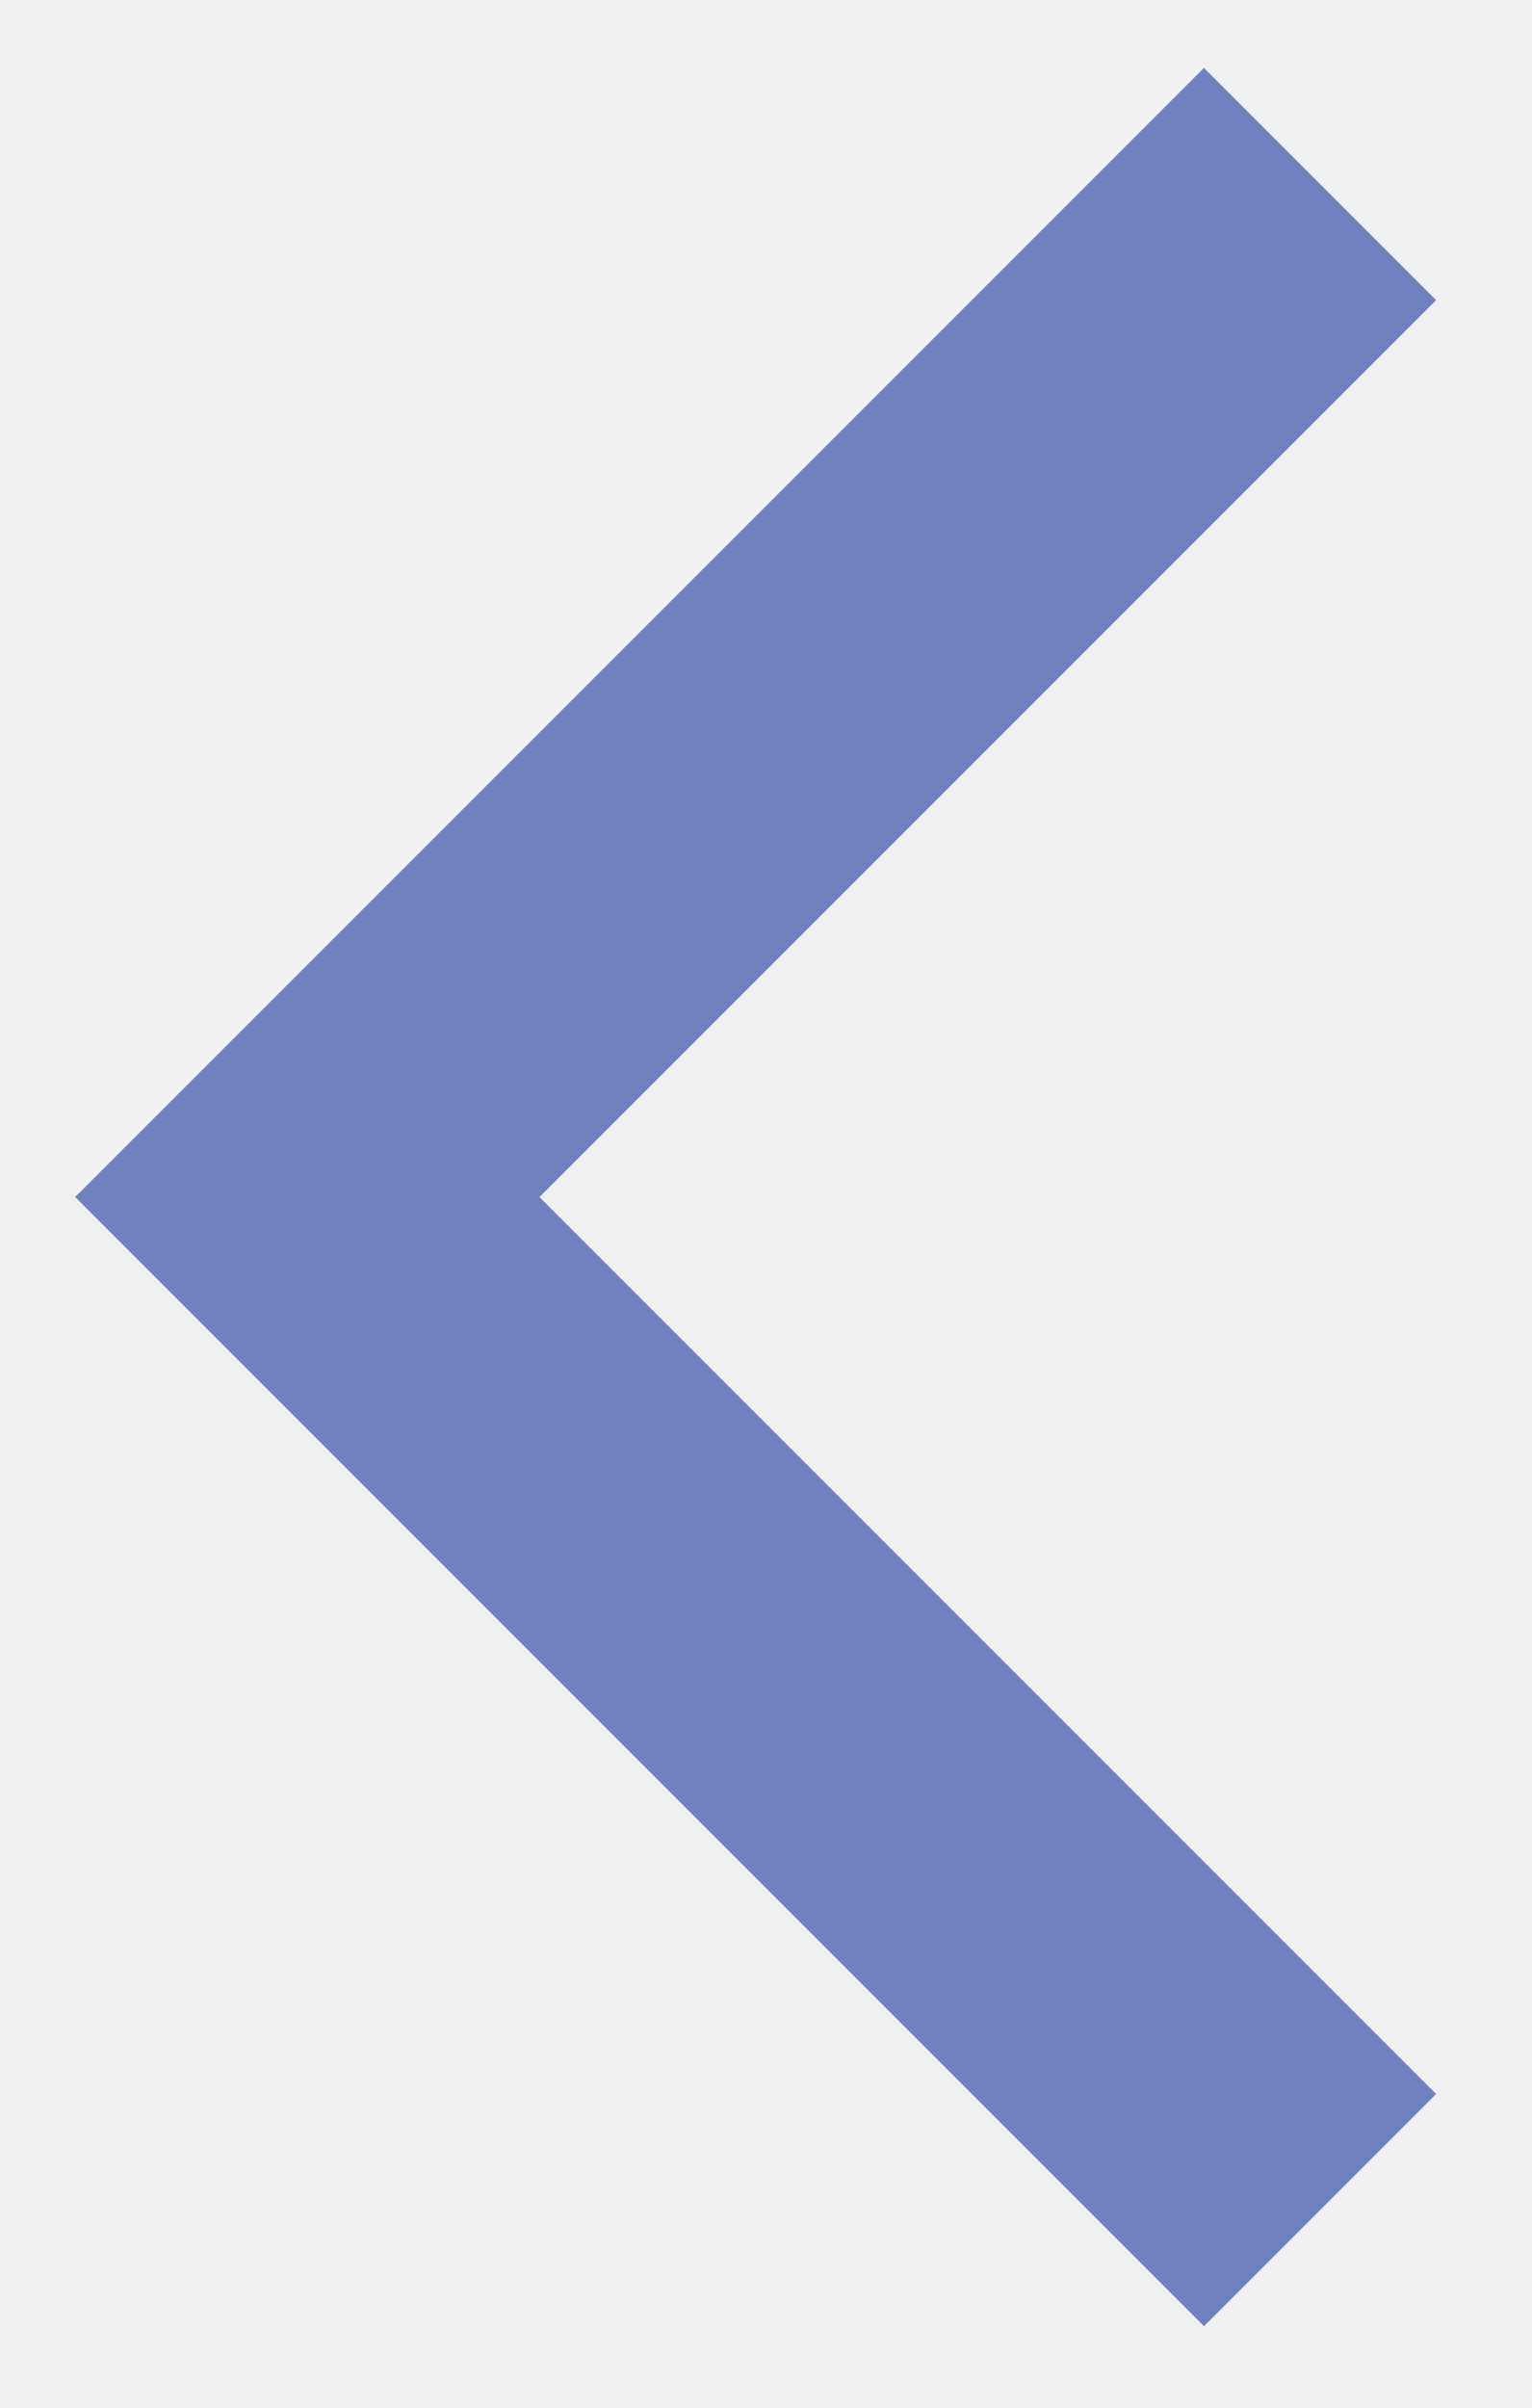
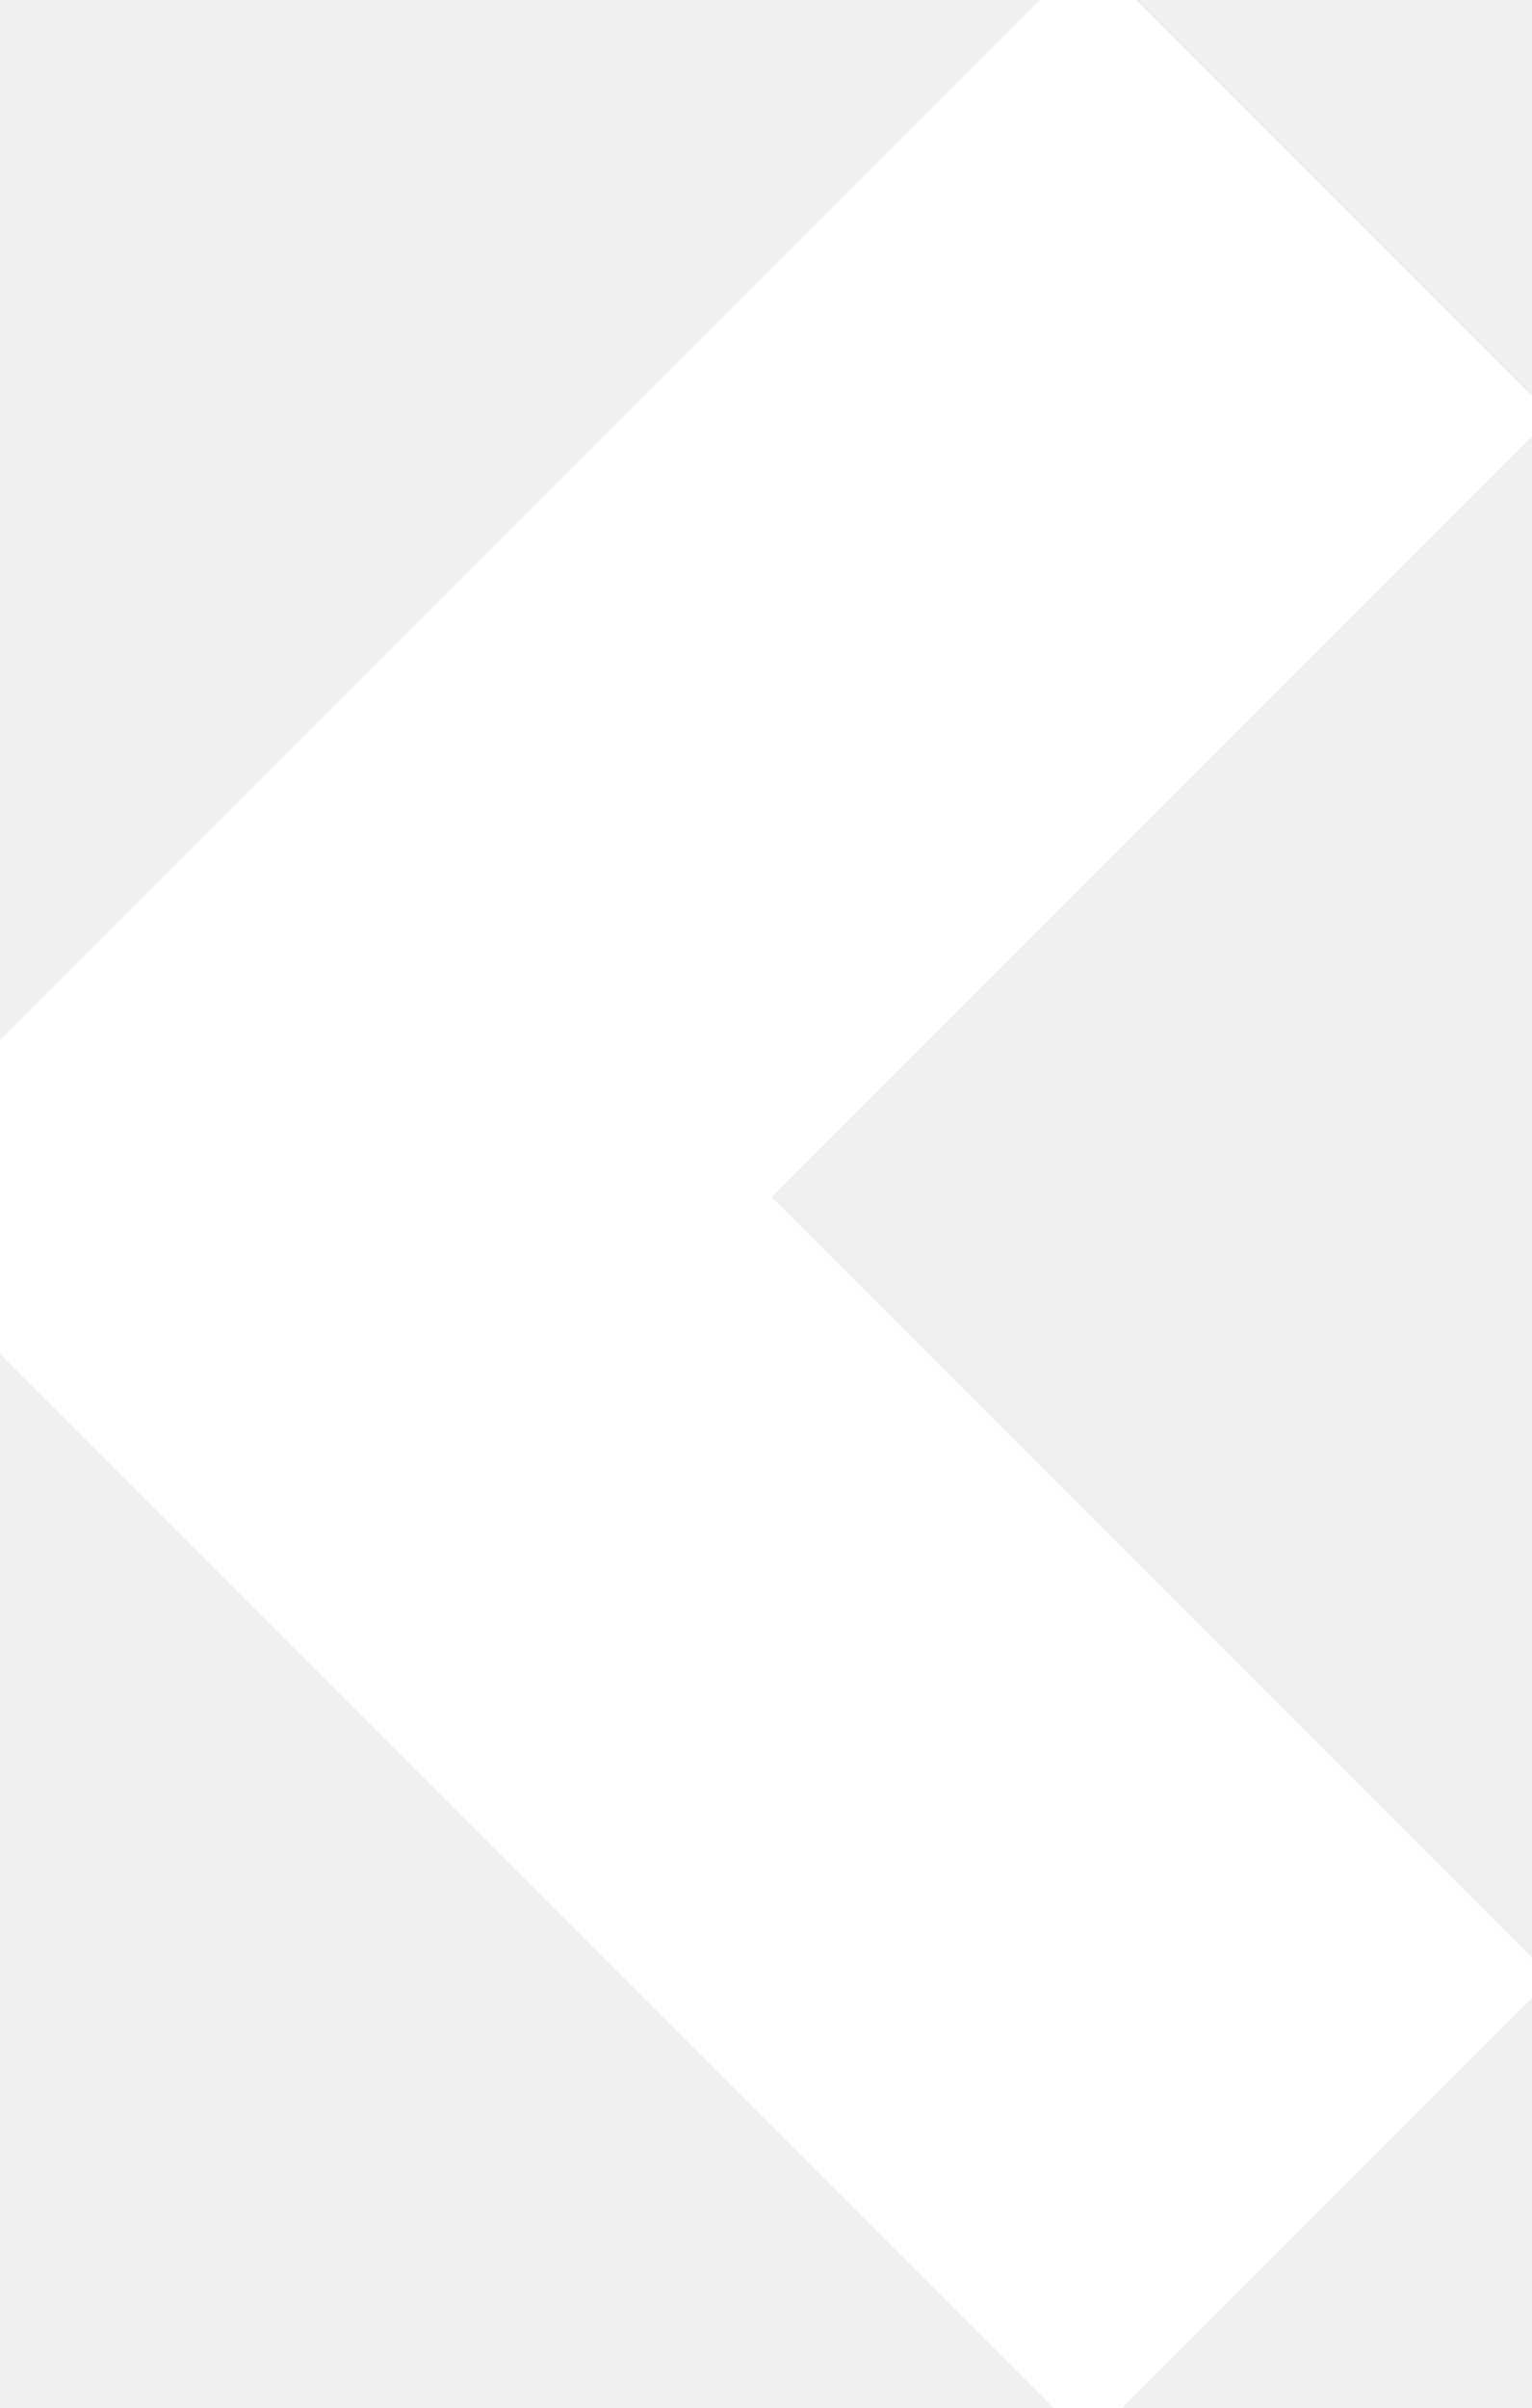
<svg xmlns="http://www.w3.org/2000/svg" width="14px" height="22px" viewBox="0 0 14 22" version="1.1">
  <defs />
  <g id="Page-1" stroke="none" stroke-width="1" fill="none" fill-rule="evenodd">
-     <g id="video-slider-right-arrow" transform="translate(12, 11) scale(-1, 1) translate(-12, -11) translate(2, 1)" stroke-width="3" stroke="#6F82BF">
+     <g id="video-slider-right-arrow" transform="translate(12, 11) scale(-1, 1) translate(-12, -11) translate(2, 1)" stroke-width="6" stroke="#FFFFFF">
      <polyline id="Rectangle-6" transform="translate(9.936292, 9.936291) rotate(45) translate(-9.936292, -9.936291) " points="3.392 3.392 16.481 3.392 16.481 16.481" />
    </g>
  </g>
</svg>
